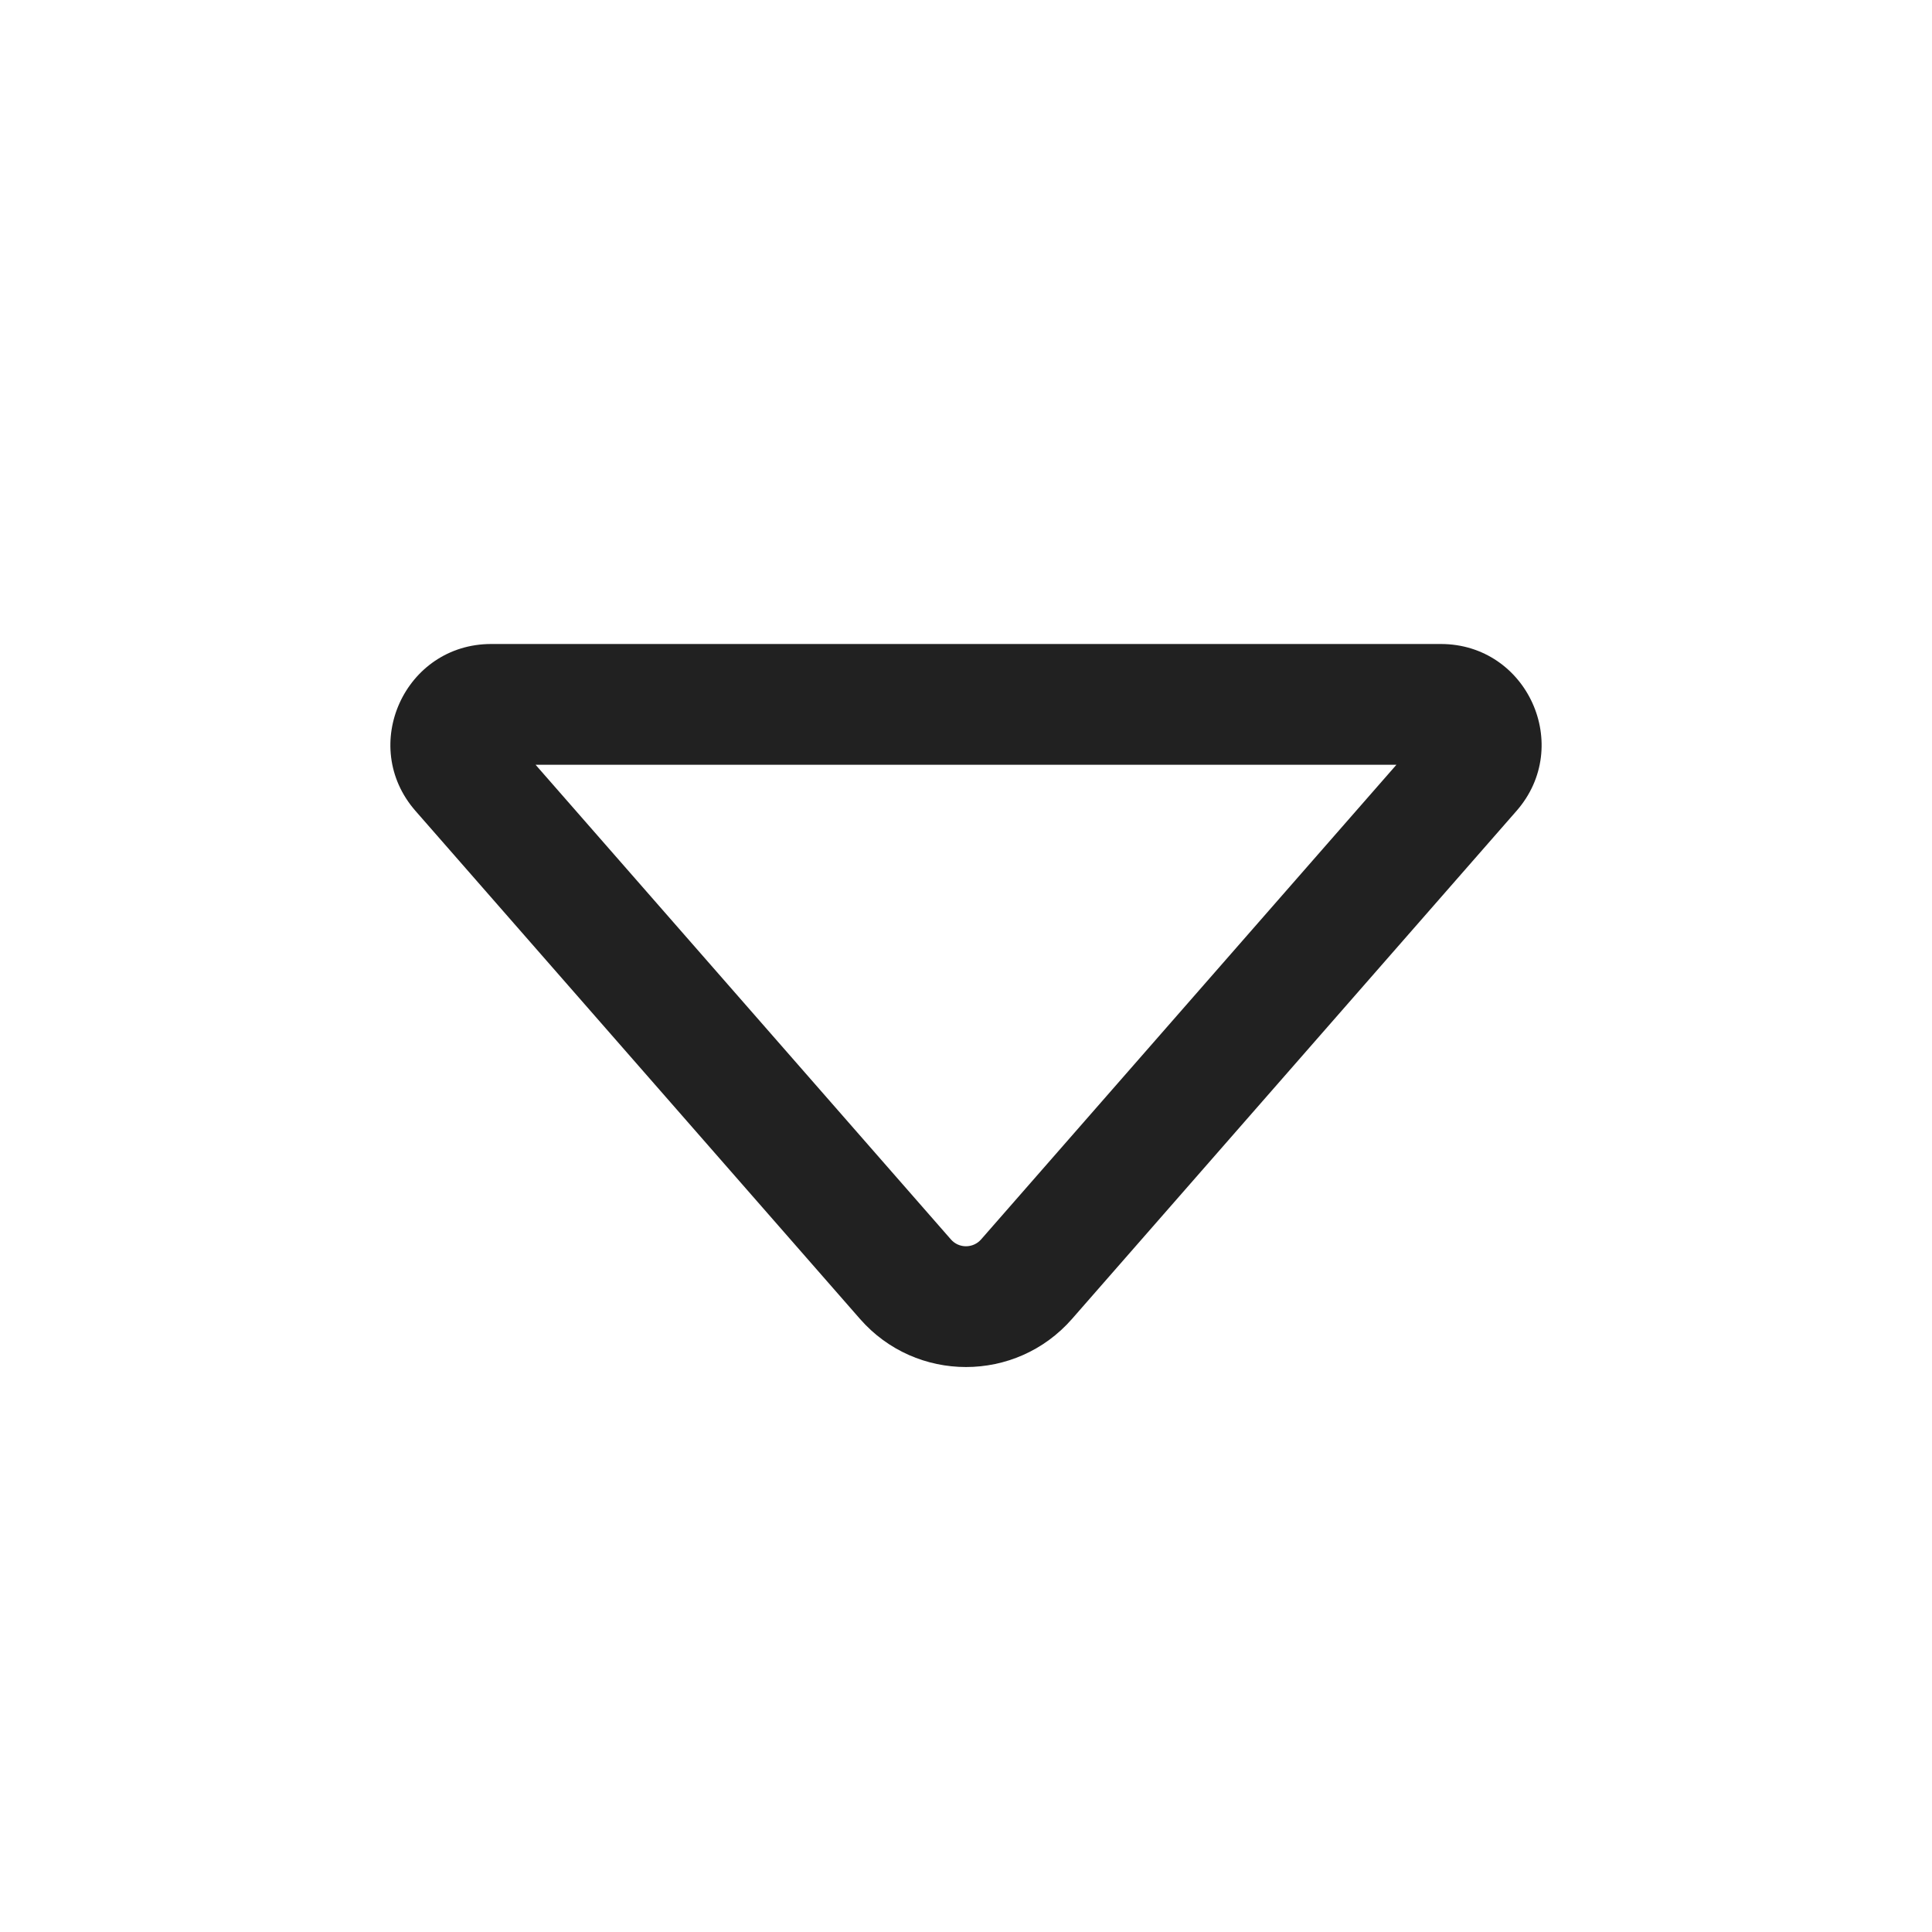
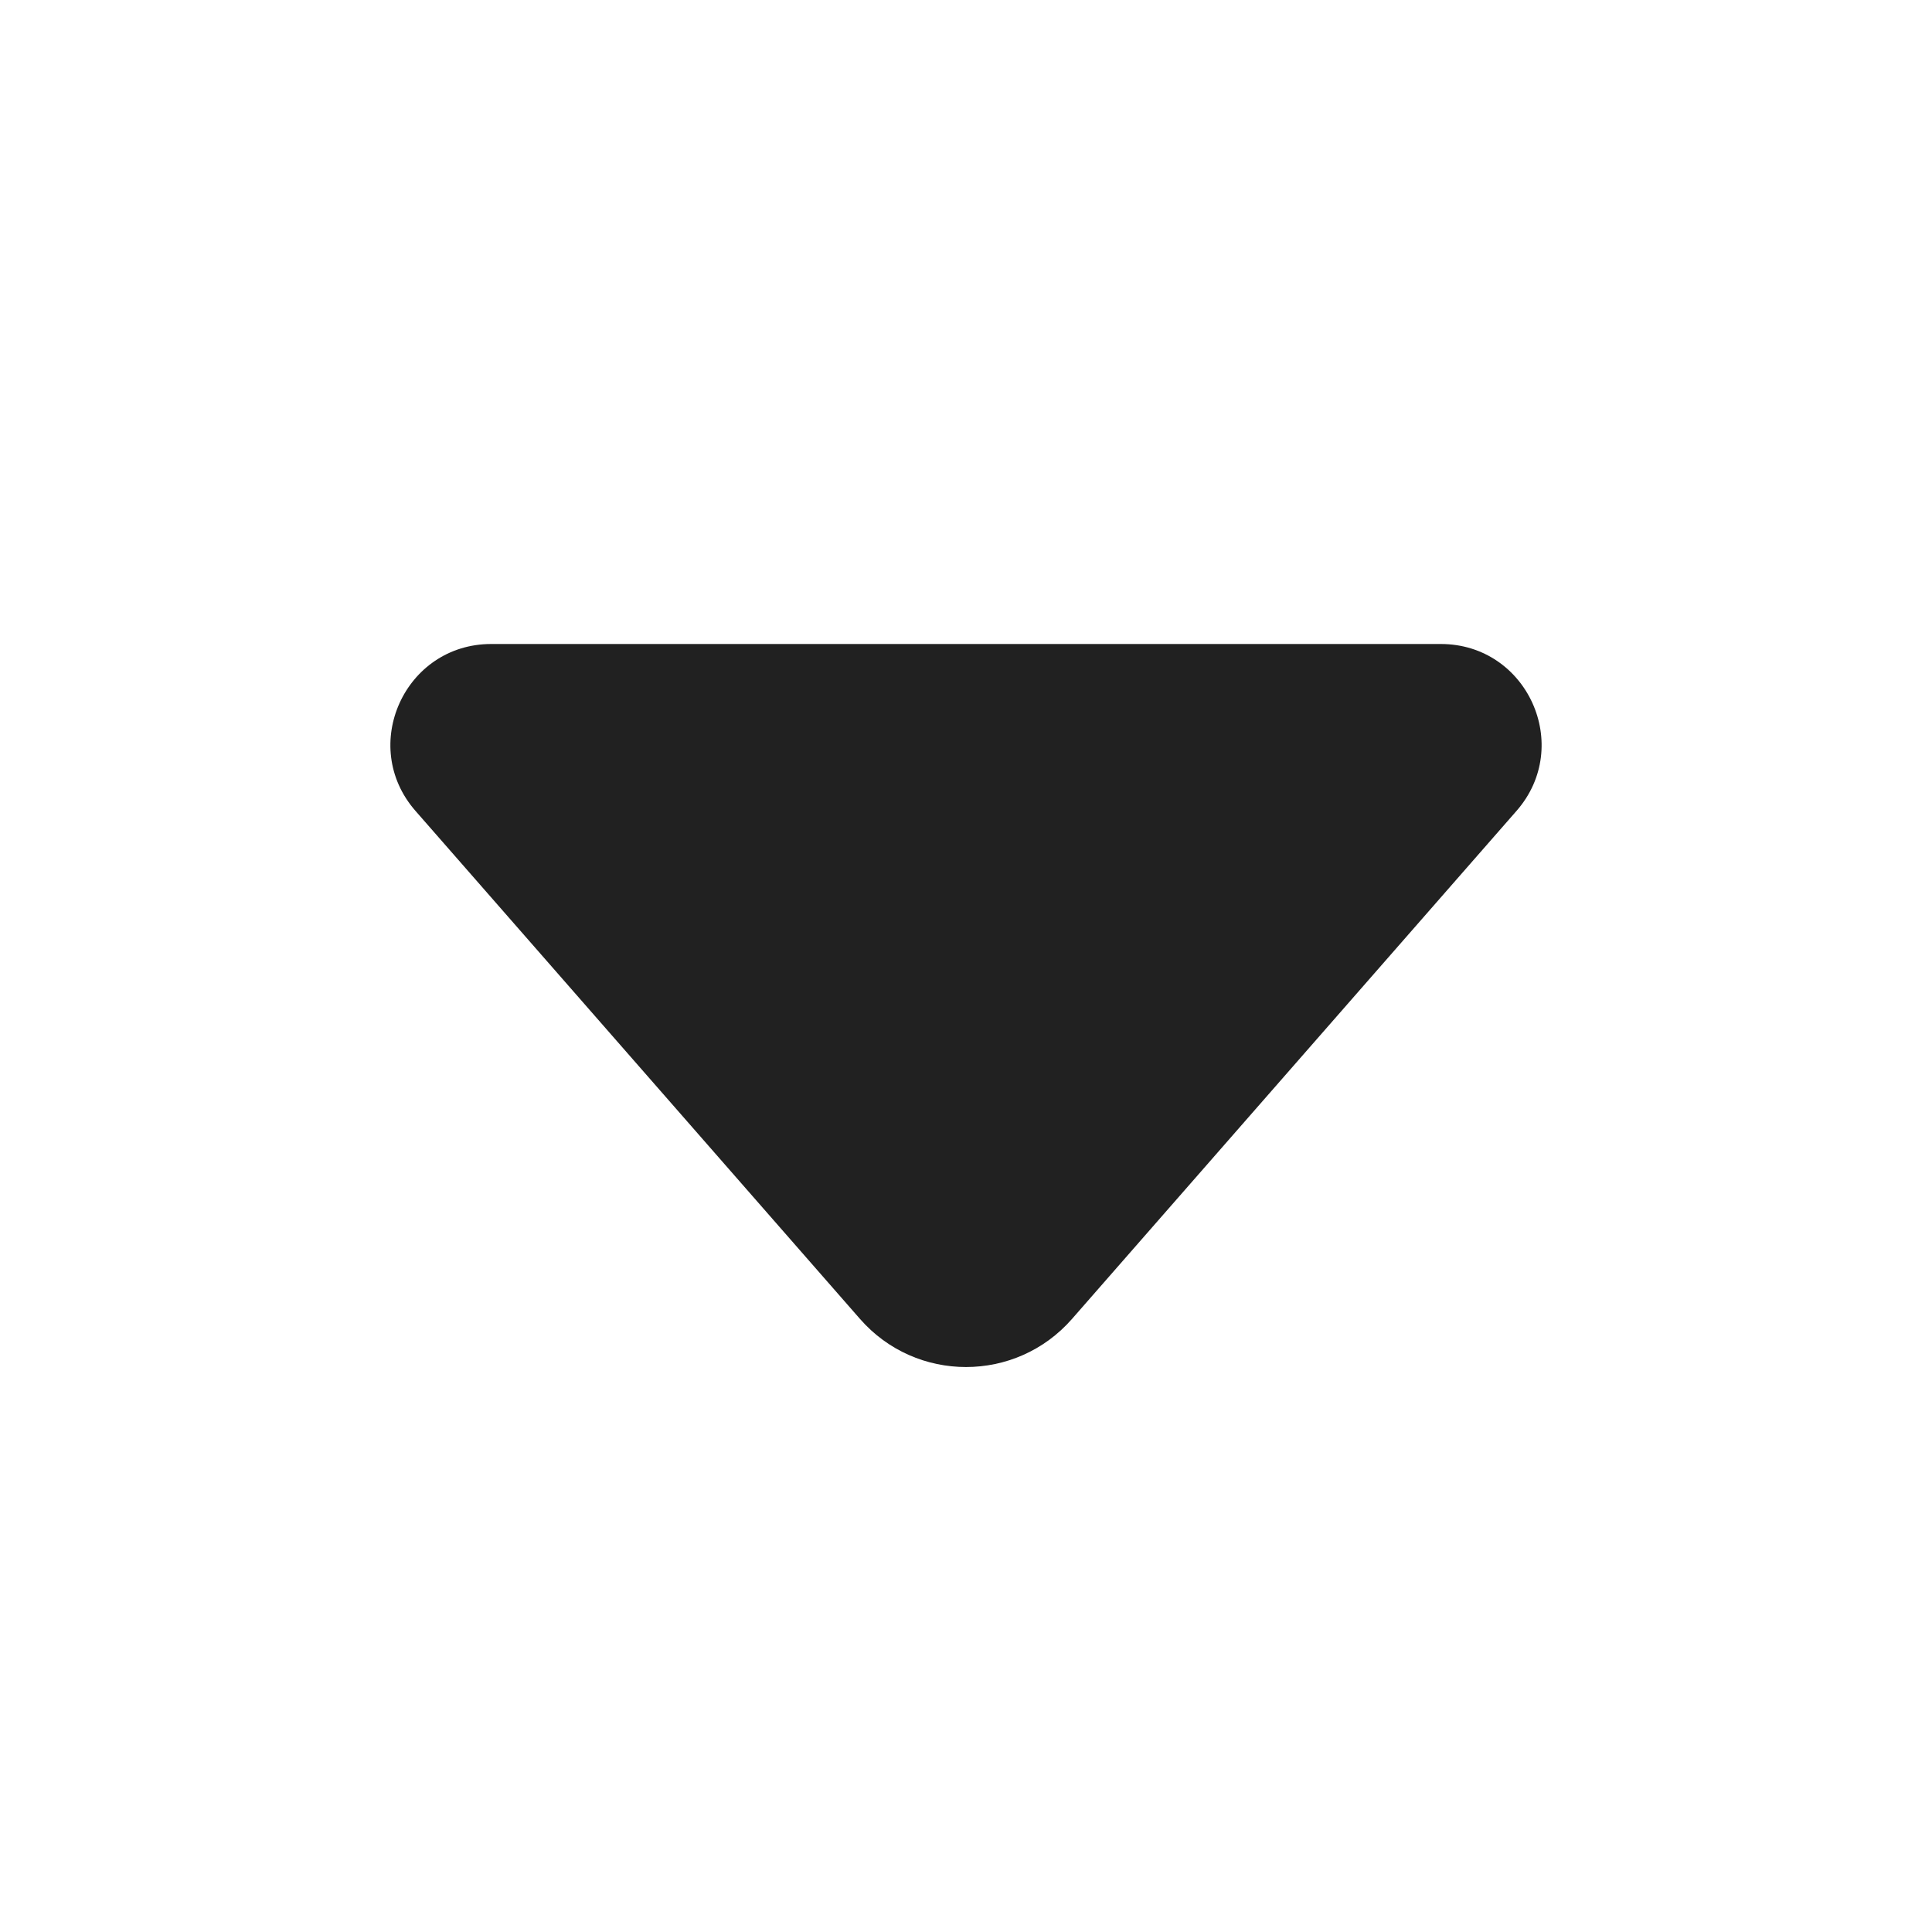
<svg xmlns="http://www.w3.org/2000/svg" width="800px" height="800px" viewBox="0 0 24 24" fill="none">
-   <path d="M5.161 10.073C4.454 9.265 5.028 8 6.102 8H17.898C18.972 8 19.546 9.265 18.839 10.073L13.317 16.384C12.62 17.181 11.38 17.181 10.683 16.384L5.161 10.073ZM6.653 9.5L11.812 15.396C11.911 15.51 12.088 15.51 12.188 15.396L17.347 9.5H6.653Z" fill="#212121" />
+   <path d="M6.102 8C5.028 8 4.454 9.265 5.161 10.073L10.683 16.384C11.38 17.181 12.62 17.181 13.317 16.384L18.839 10.073C19.546 9.265 18.972 8 17.898 8H6.102Z" fill="#212121" />
</svg>
